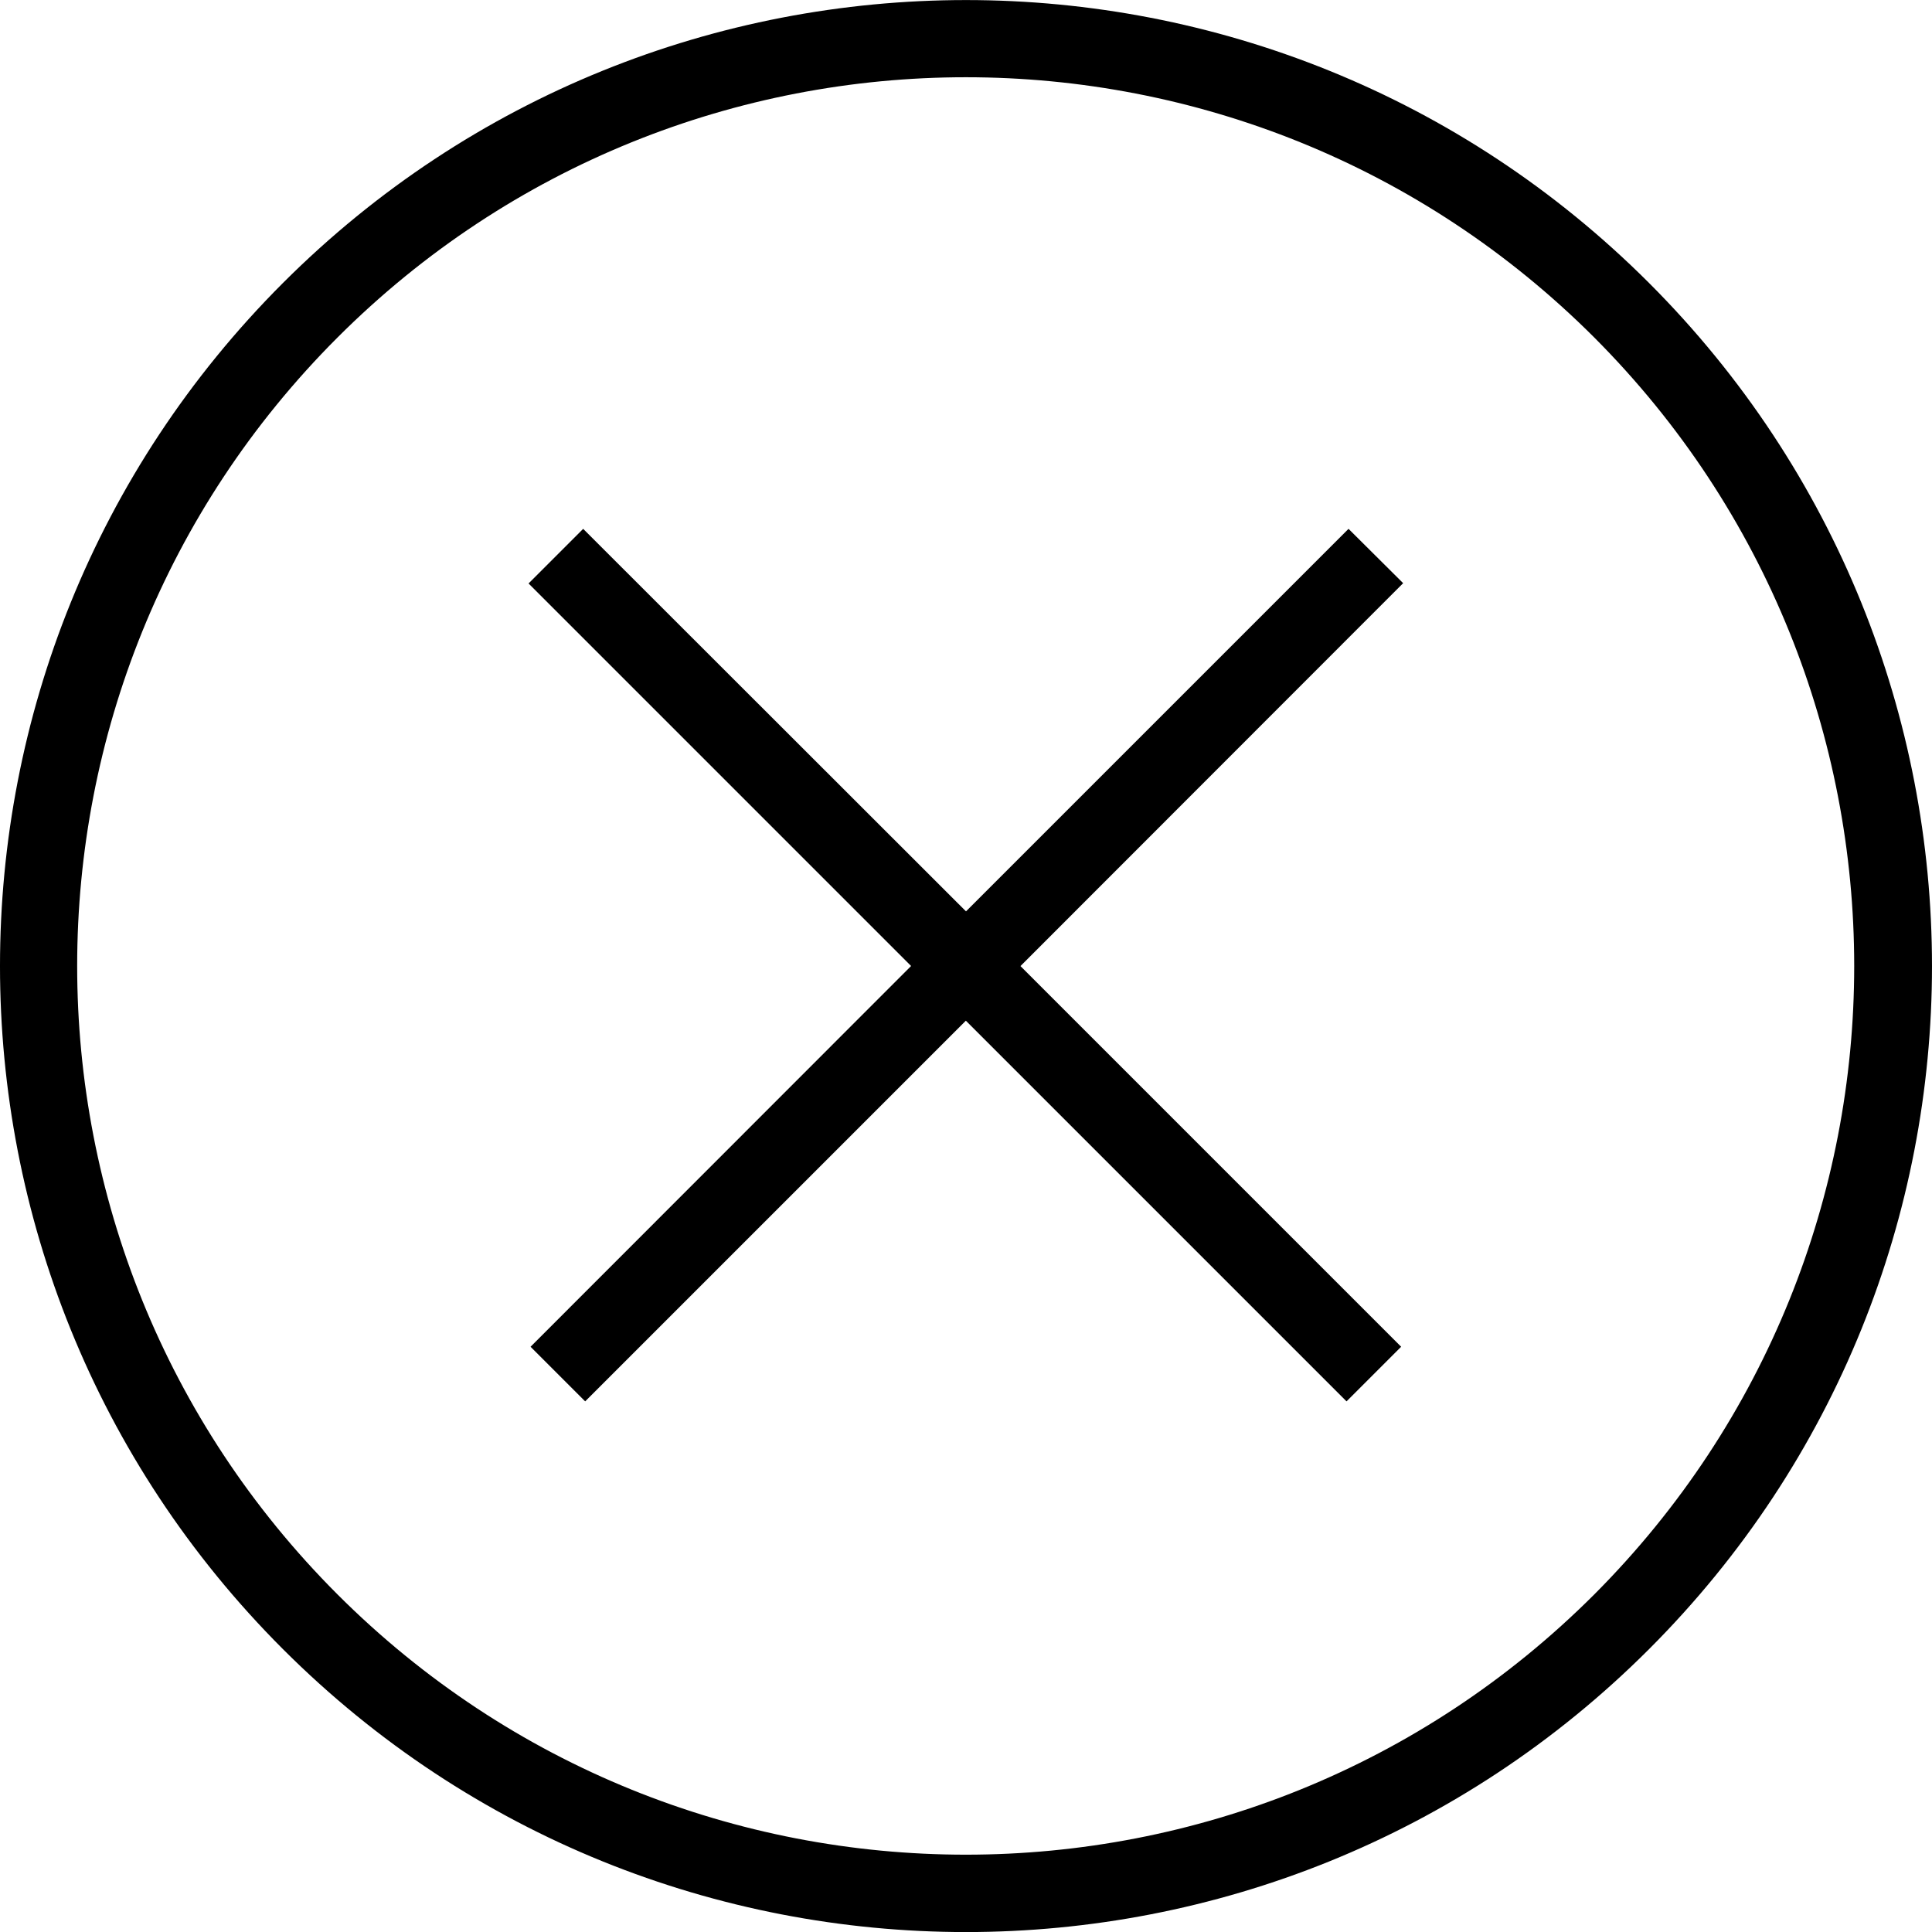
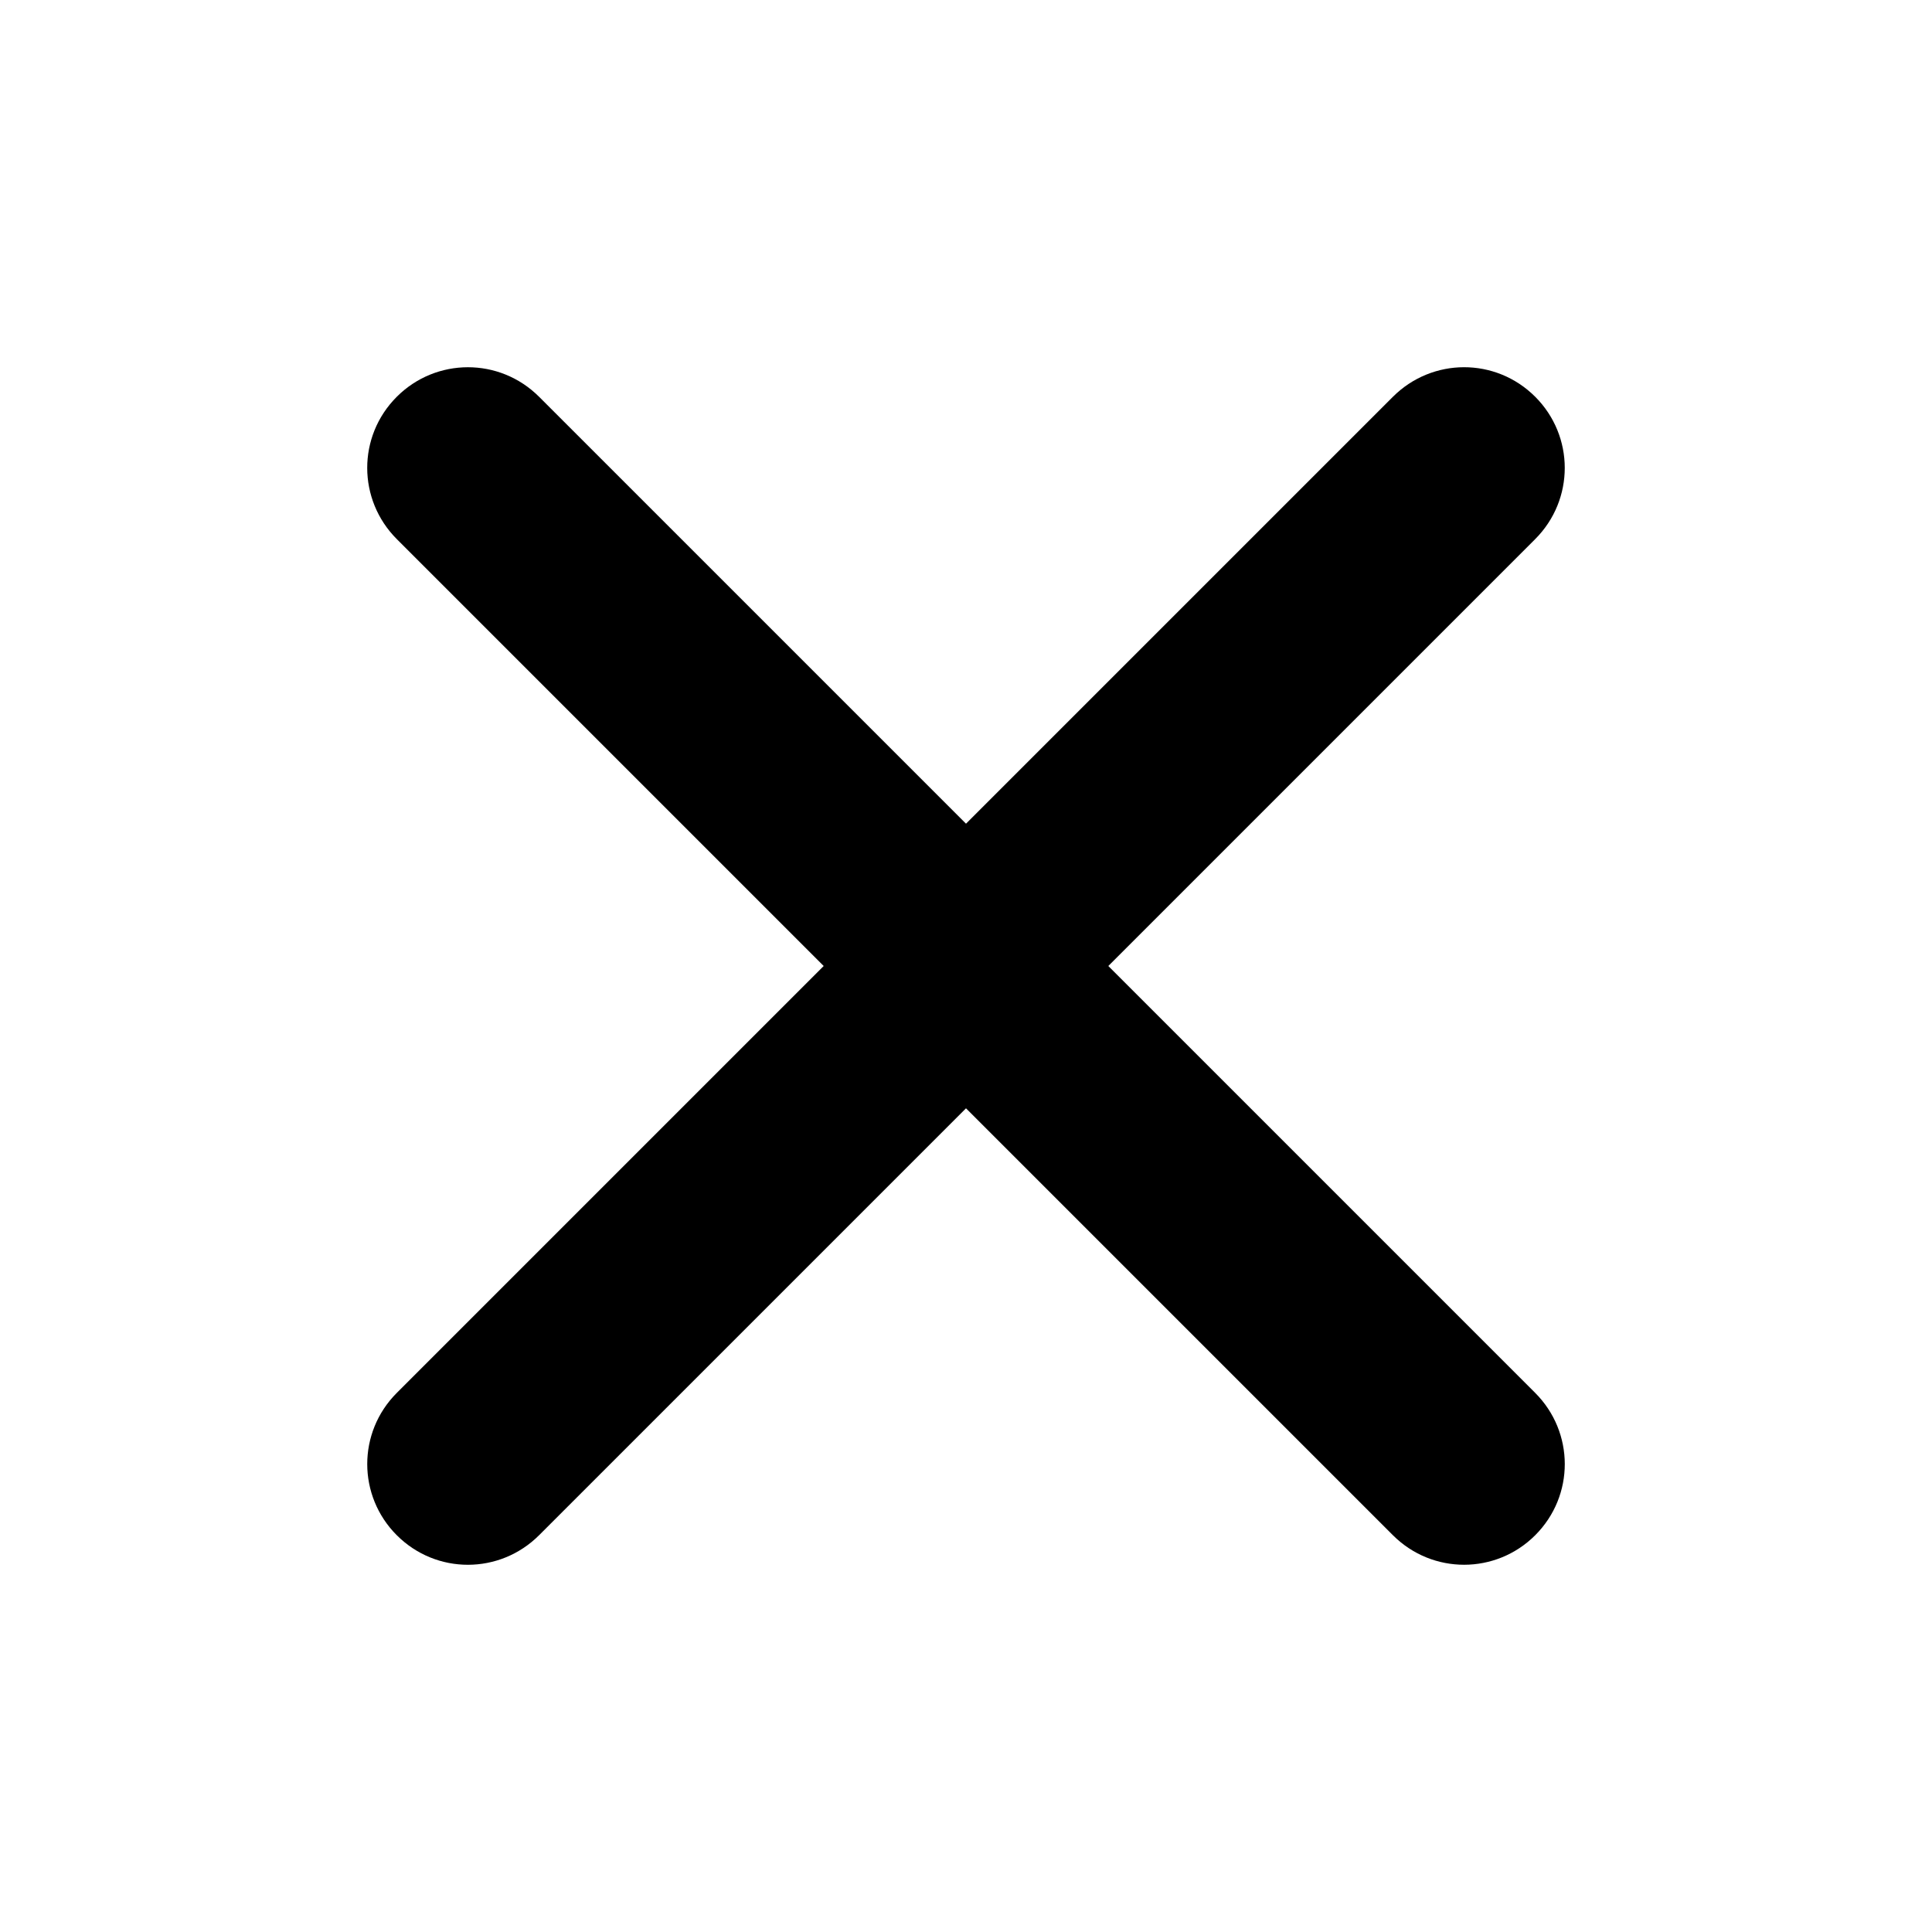
- <svg xmlns="http://www.w3.org/2000/svg" viewBox="654 393 26 26">
-   <path d="M657.808 396.808a13 13 0 1 0 18.384 0 13 13 0 0 0-18.384 0zm17.648 17.648a11.96 11.96 0 1 1 0-16.913 11.973 11.973 0 0 1 0 16.913z" />
-   <path data-name="path" d="M661.848 400.117l-.735.735 5.148 5.148-5.121 5.124.735.735 5.123-5.123 5.123 5.123.735-.735-5.123-5.123 5.15-5.153-.735-.731-5.148 5.148z" />
+ <svg xmlns="http://www.w3.org/2000/svg" width="24px" height="24px" viewBox="0 0 24 24" version="1.1">
+   <defs />
+   <g id="PDS" stroke="none" stroke-width="1" fill="none" fill-rule="evenodd">
+     <g id="close-circle-s" fill="#000000">
+       <path d="M13.25,10.75 L13.25,3.251 C13.25,2.556 12.69,2 12,2 C11.305,2 10.75,2.56 10.75,3.251 L10.75,10.75 L3.251,10.75 C2.556,10.75 2,11.31 2,12 C2,12.695 2.56,13.25 3.251,13.25 L10.75,13.25 L10.75,20.749 C10.75,21.444 11.31,22 12,22 C12.695,22 13.25,21.44 13.25,20.749 L13.25,13.25 L20.749,13.25 C21.444,13.25 22,12.69 22,12 C22,11.305 21.44,10.75 20.749,10.75 L13.25,10.75 Z" id="Delete" transform="translate(12, 12) rotate(45) translate(-12, -12) " />
+     </g>
+   </g>
</svg>
